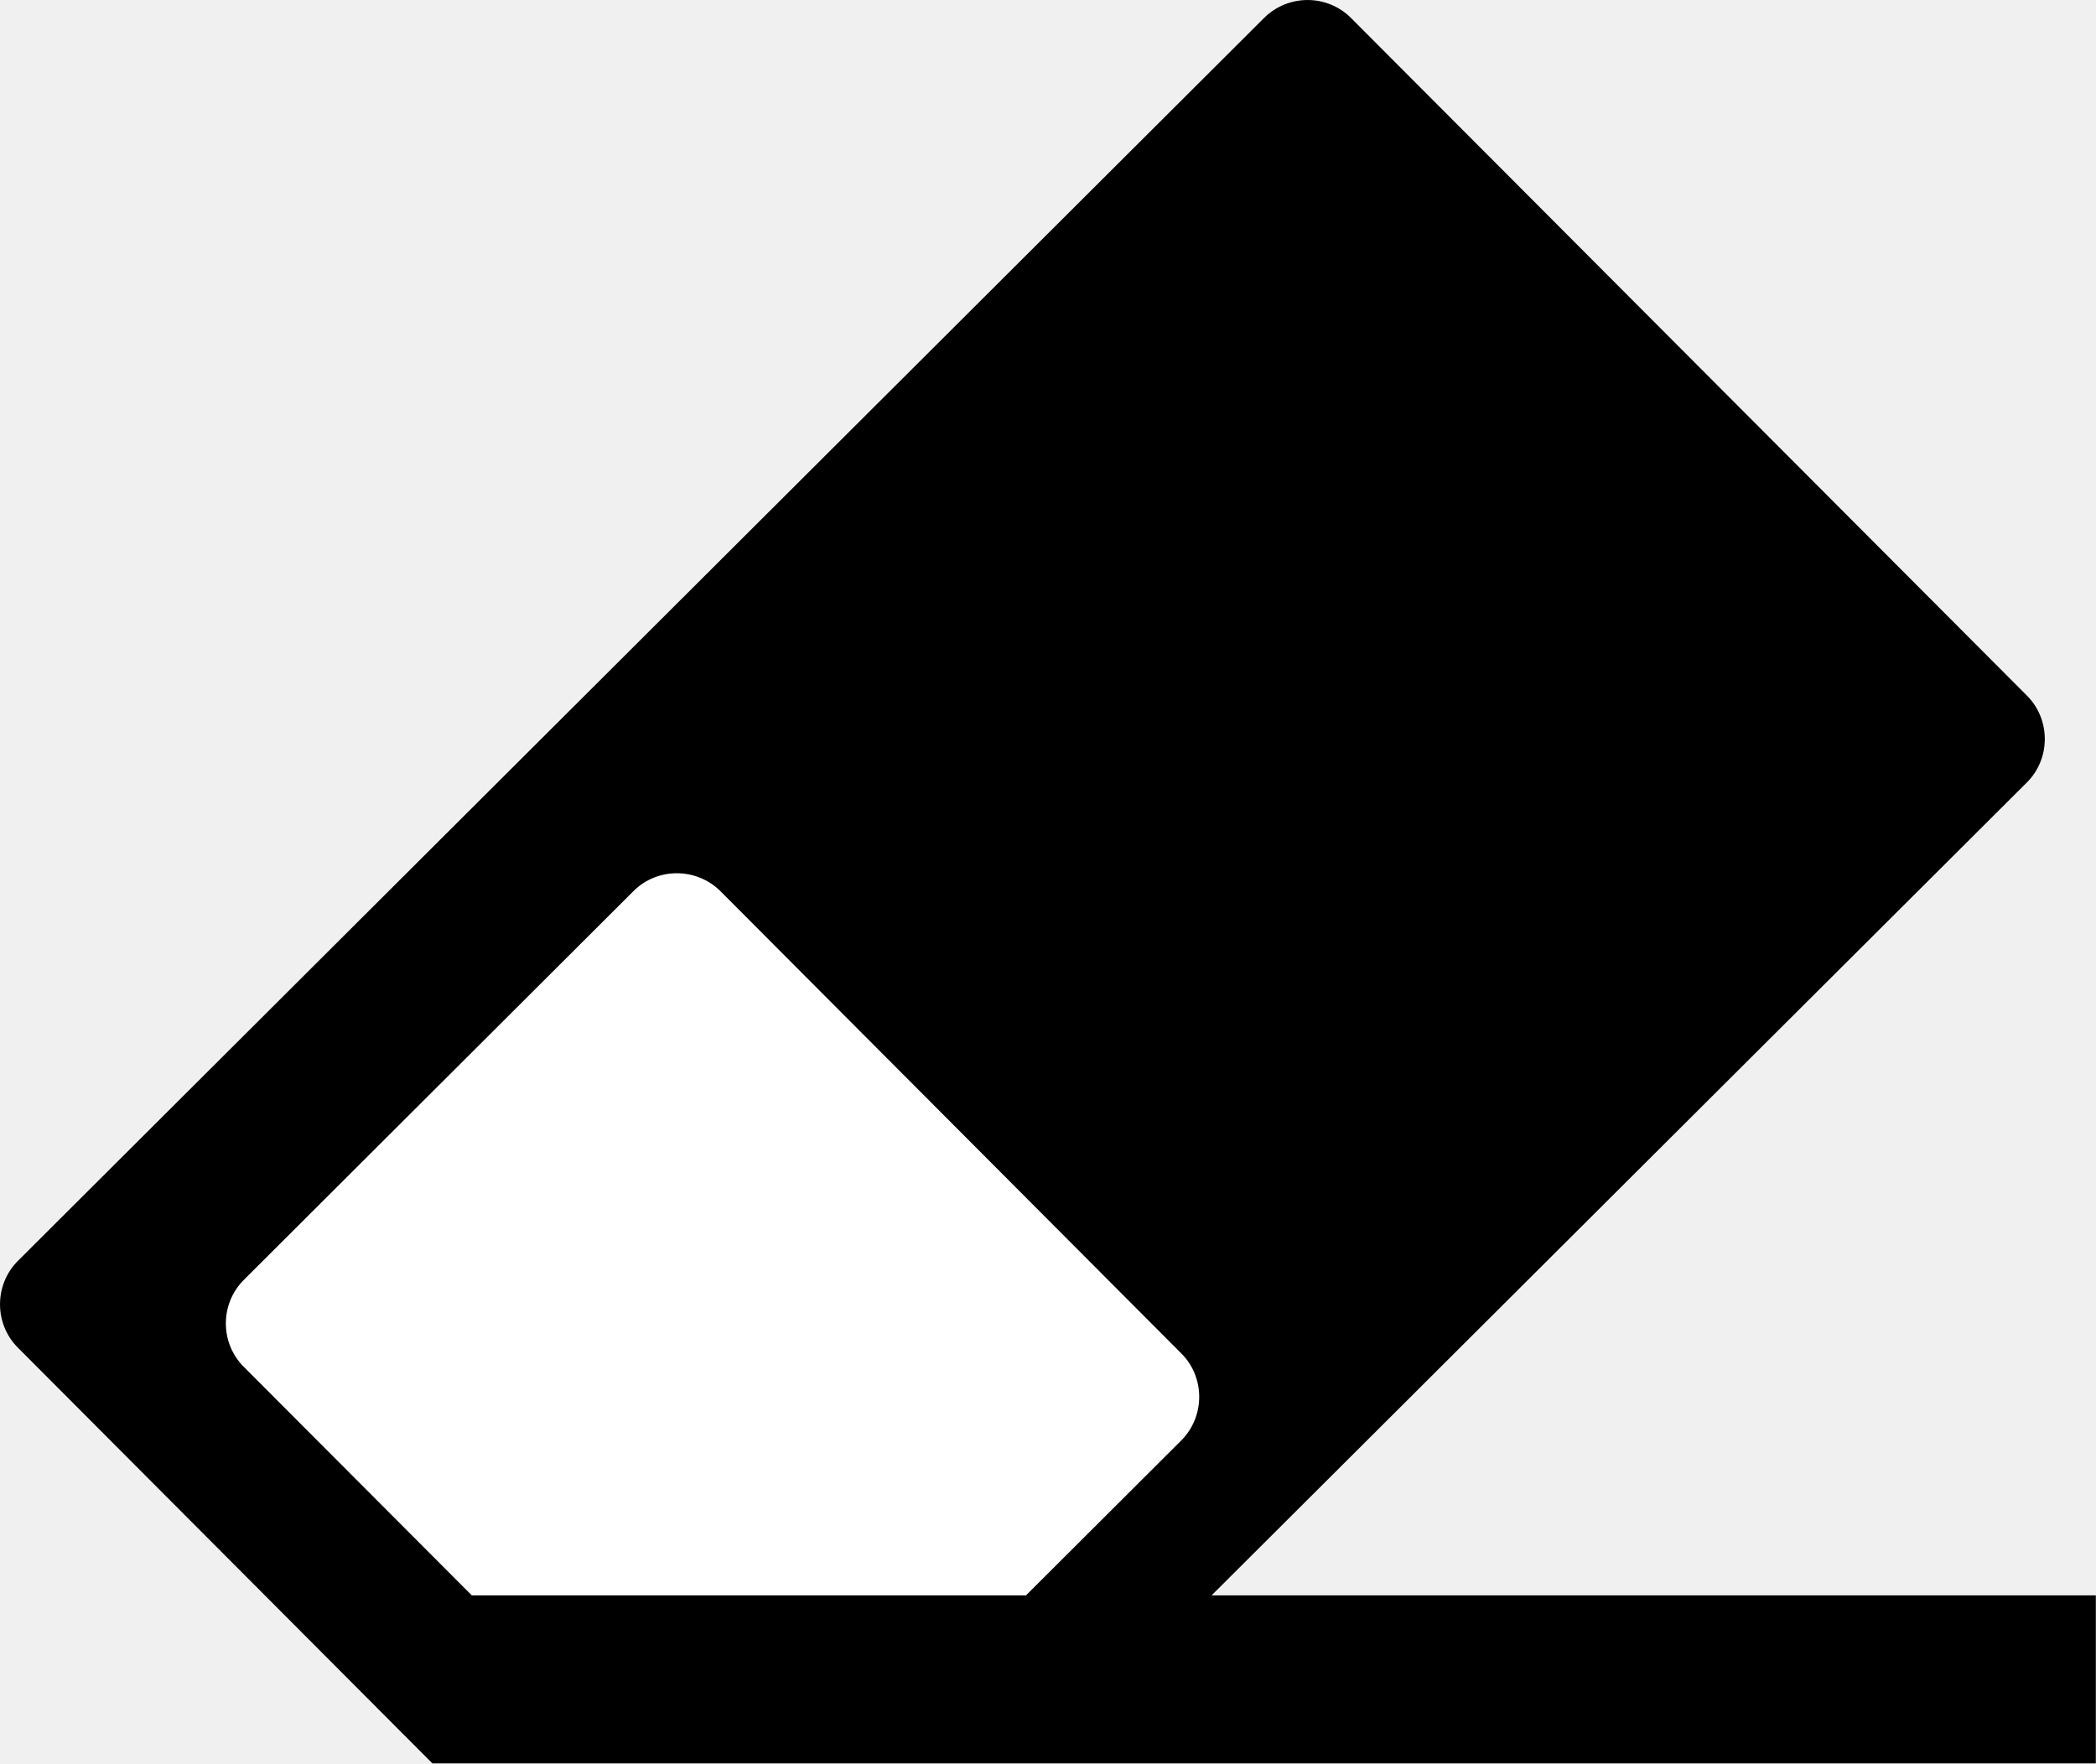
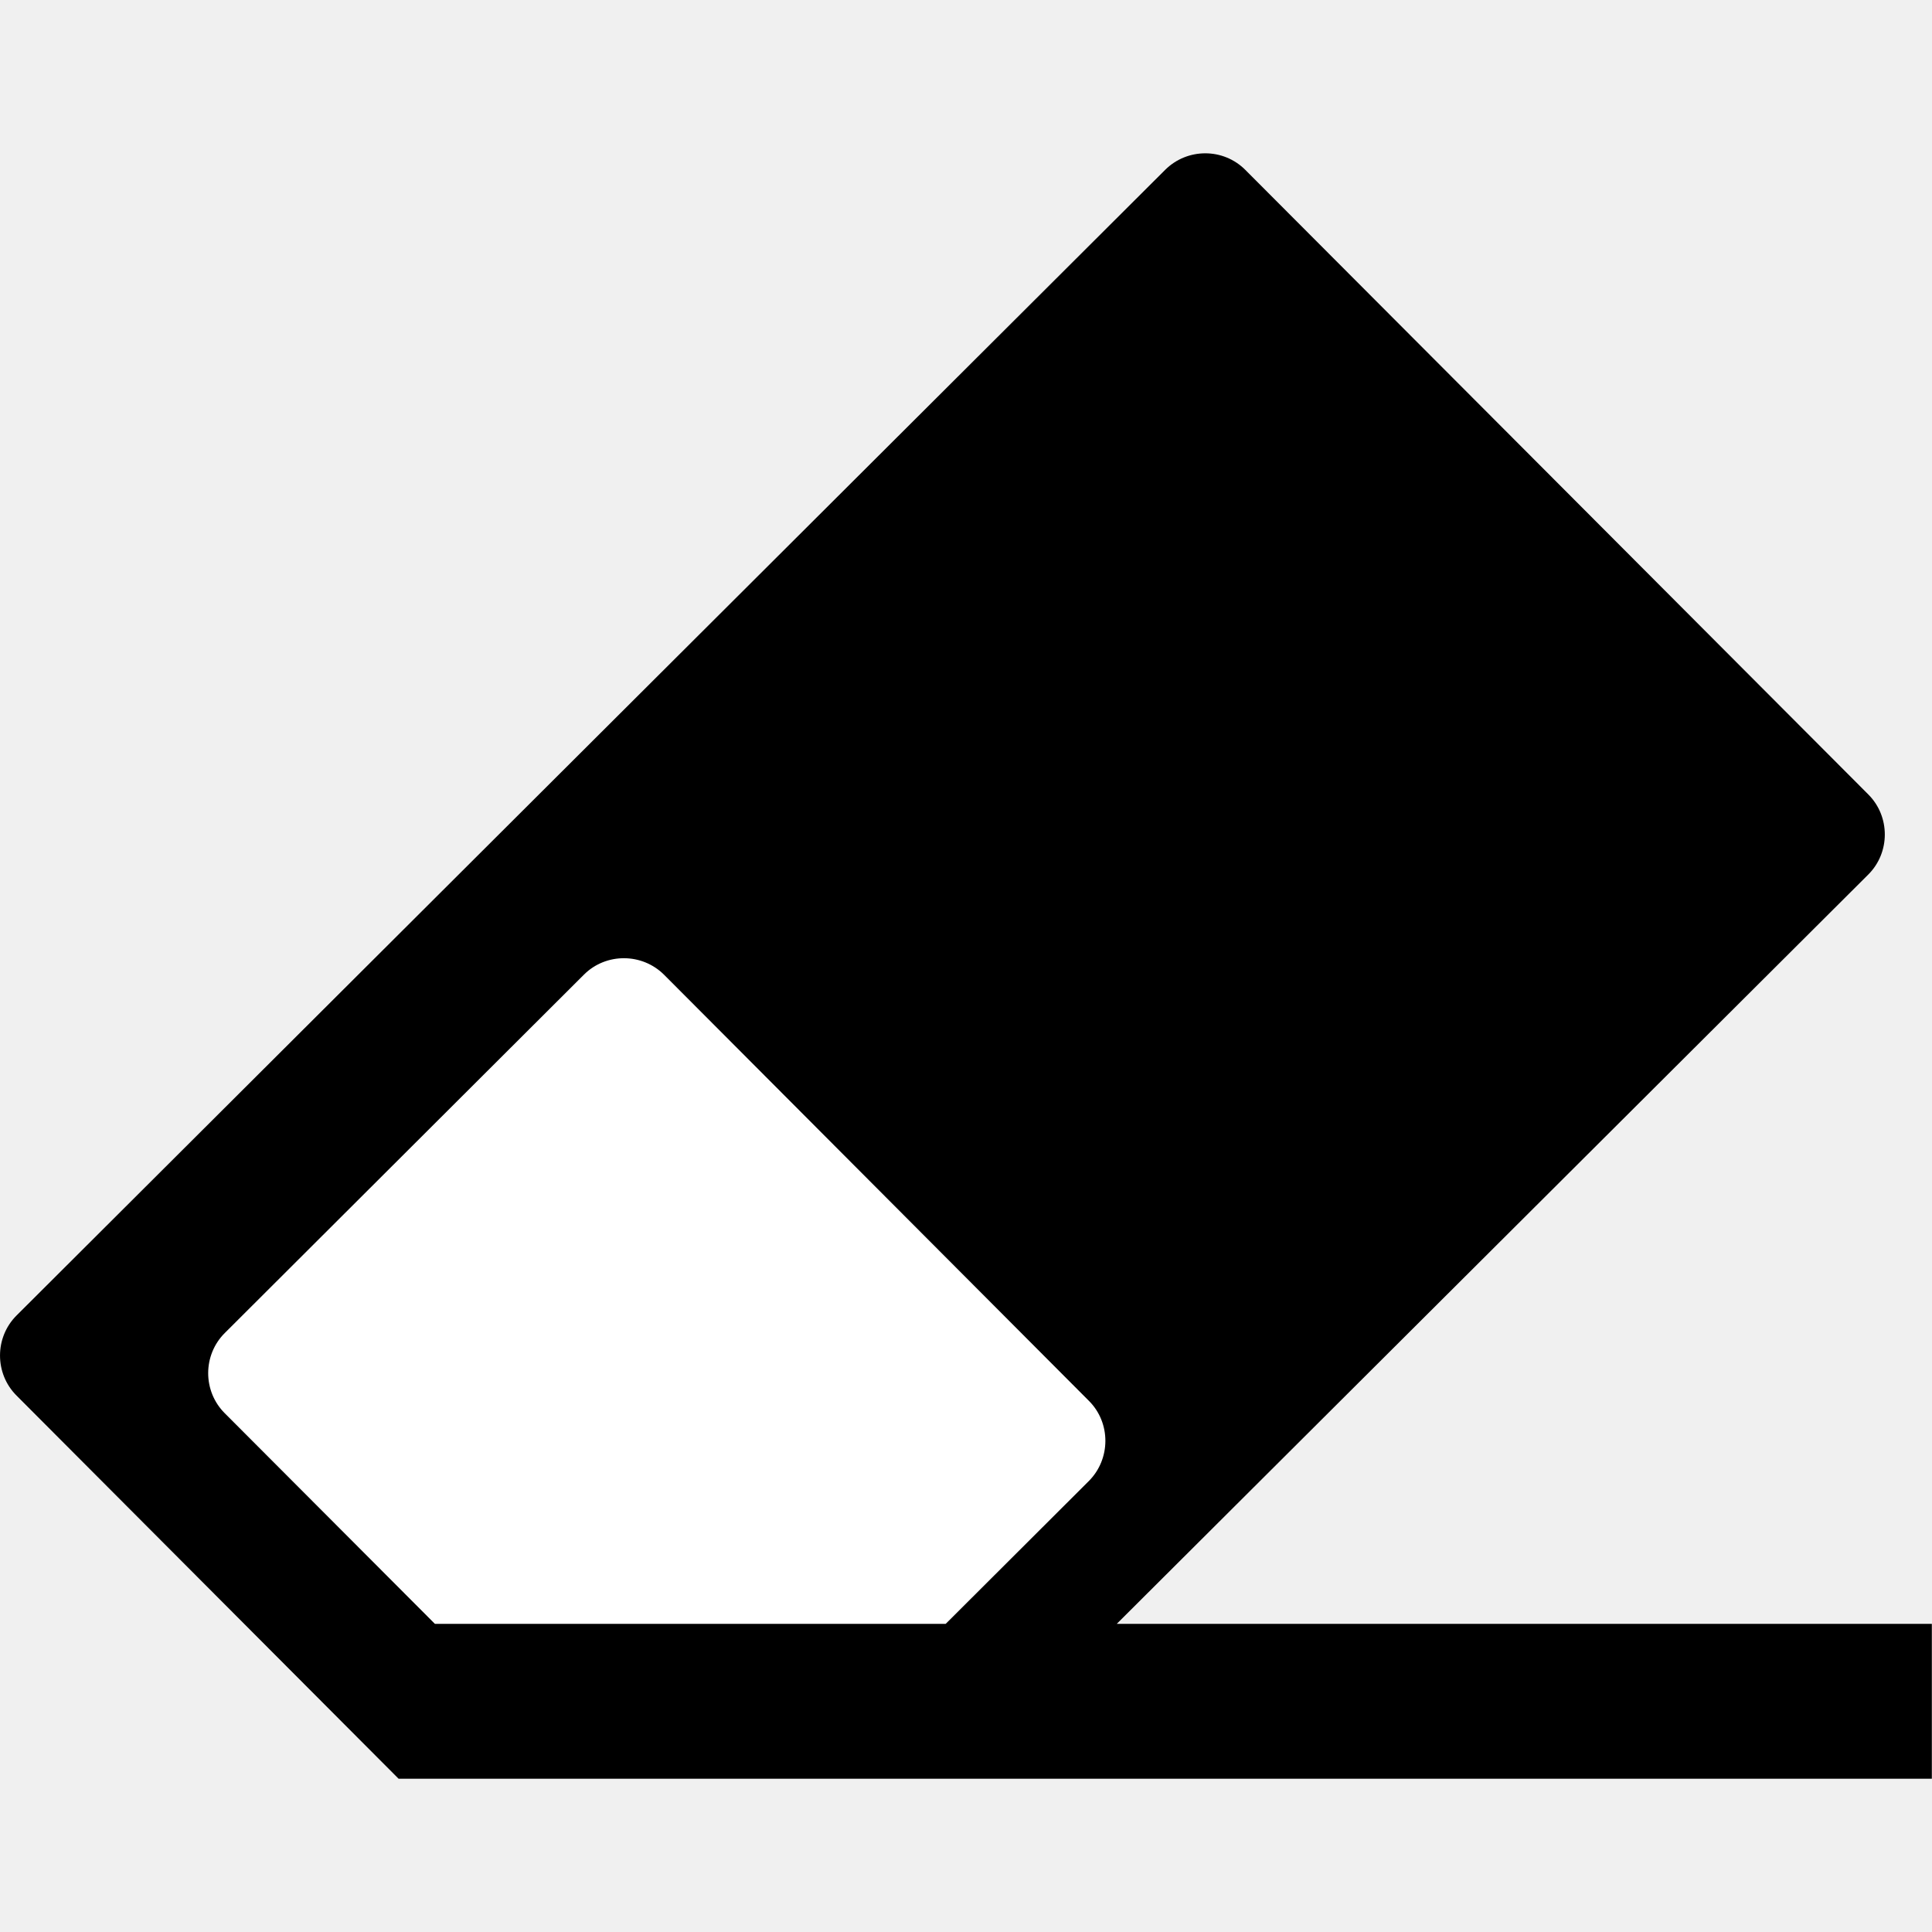
- <svg xmlns="http://www.w3.org/2000/svg" version="1.1" id="Layer_1" x="0px" y="0px" viewBox="0 0 122.88 103.38" style="enable-background:new 0 0 122.88 103.38" xml:space="preserve">
+ <svg xmlns="http://www.w3.org/2000/svg" version="1.1" id="Layer_1" x="0px" y="0px" width="26px" height="26px" viewBox="0 0 122.88 103.38" style="enable-background:new 0 0 122.88 103.38" xml:space="preserve">
  <defs id="defs11" />
  <style type="text/css" id="style2">.st0{fill-rule:evenodd;clip-rule:evenodd;}</style>
  <path id="rect2354" style="opacity:1;fill:#ffffff;stroke-width:10;stroke-linecap:round;stroke-linejoin:round;paint-order:markers fill stroke;fill-opacity:1;stroke:none" transform="rotate(-44.91473)" d="m -49.538,60.542 45.549,0.609 0.013,49.833 -19.836,1.263 -25.253,-24.881 z" />
  <g id="g6" style="fill:#000000;fill-opacity:1">
    <path class="st0" d="M27.66,93.53h32.49l9.1-9.08c1.4-1.4,1.41-3.7,0.01-5.1l-27.02-27.1c-1.4-1.4-3.7-1.41-5.1-0.01L14.3,75.03 c-1.41,1.4-1.41,3.7-0.01,5.1L27.66,93.53L27.66,93.53z M71.03,93.53h51.84v9.85H61.16H50.28h-12.8H25.7h-0.35L1.05,79.01 c-1.4-1.4-1.4-3.7,0.01-5.1L74.11,1.05c1.41-1.4,3.7-1.4,5.1,0.01l39.62,39.72c1.4,1.4,1.4,3.7-0.01,5.1L71.03,93.53L71.03,93.53z" id="path4" style="fill:#000000;fill-opacity:1" />
  </g>
</svg>
